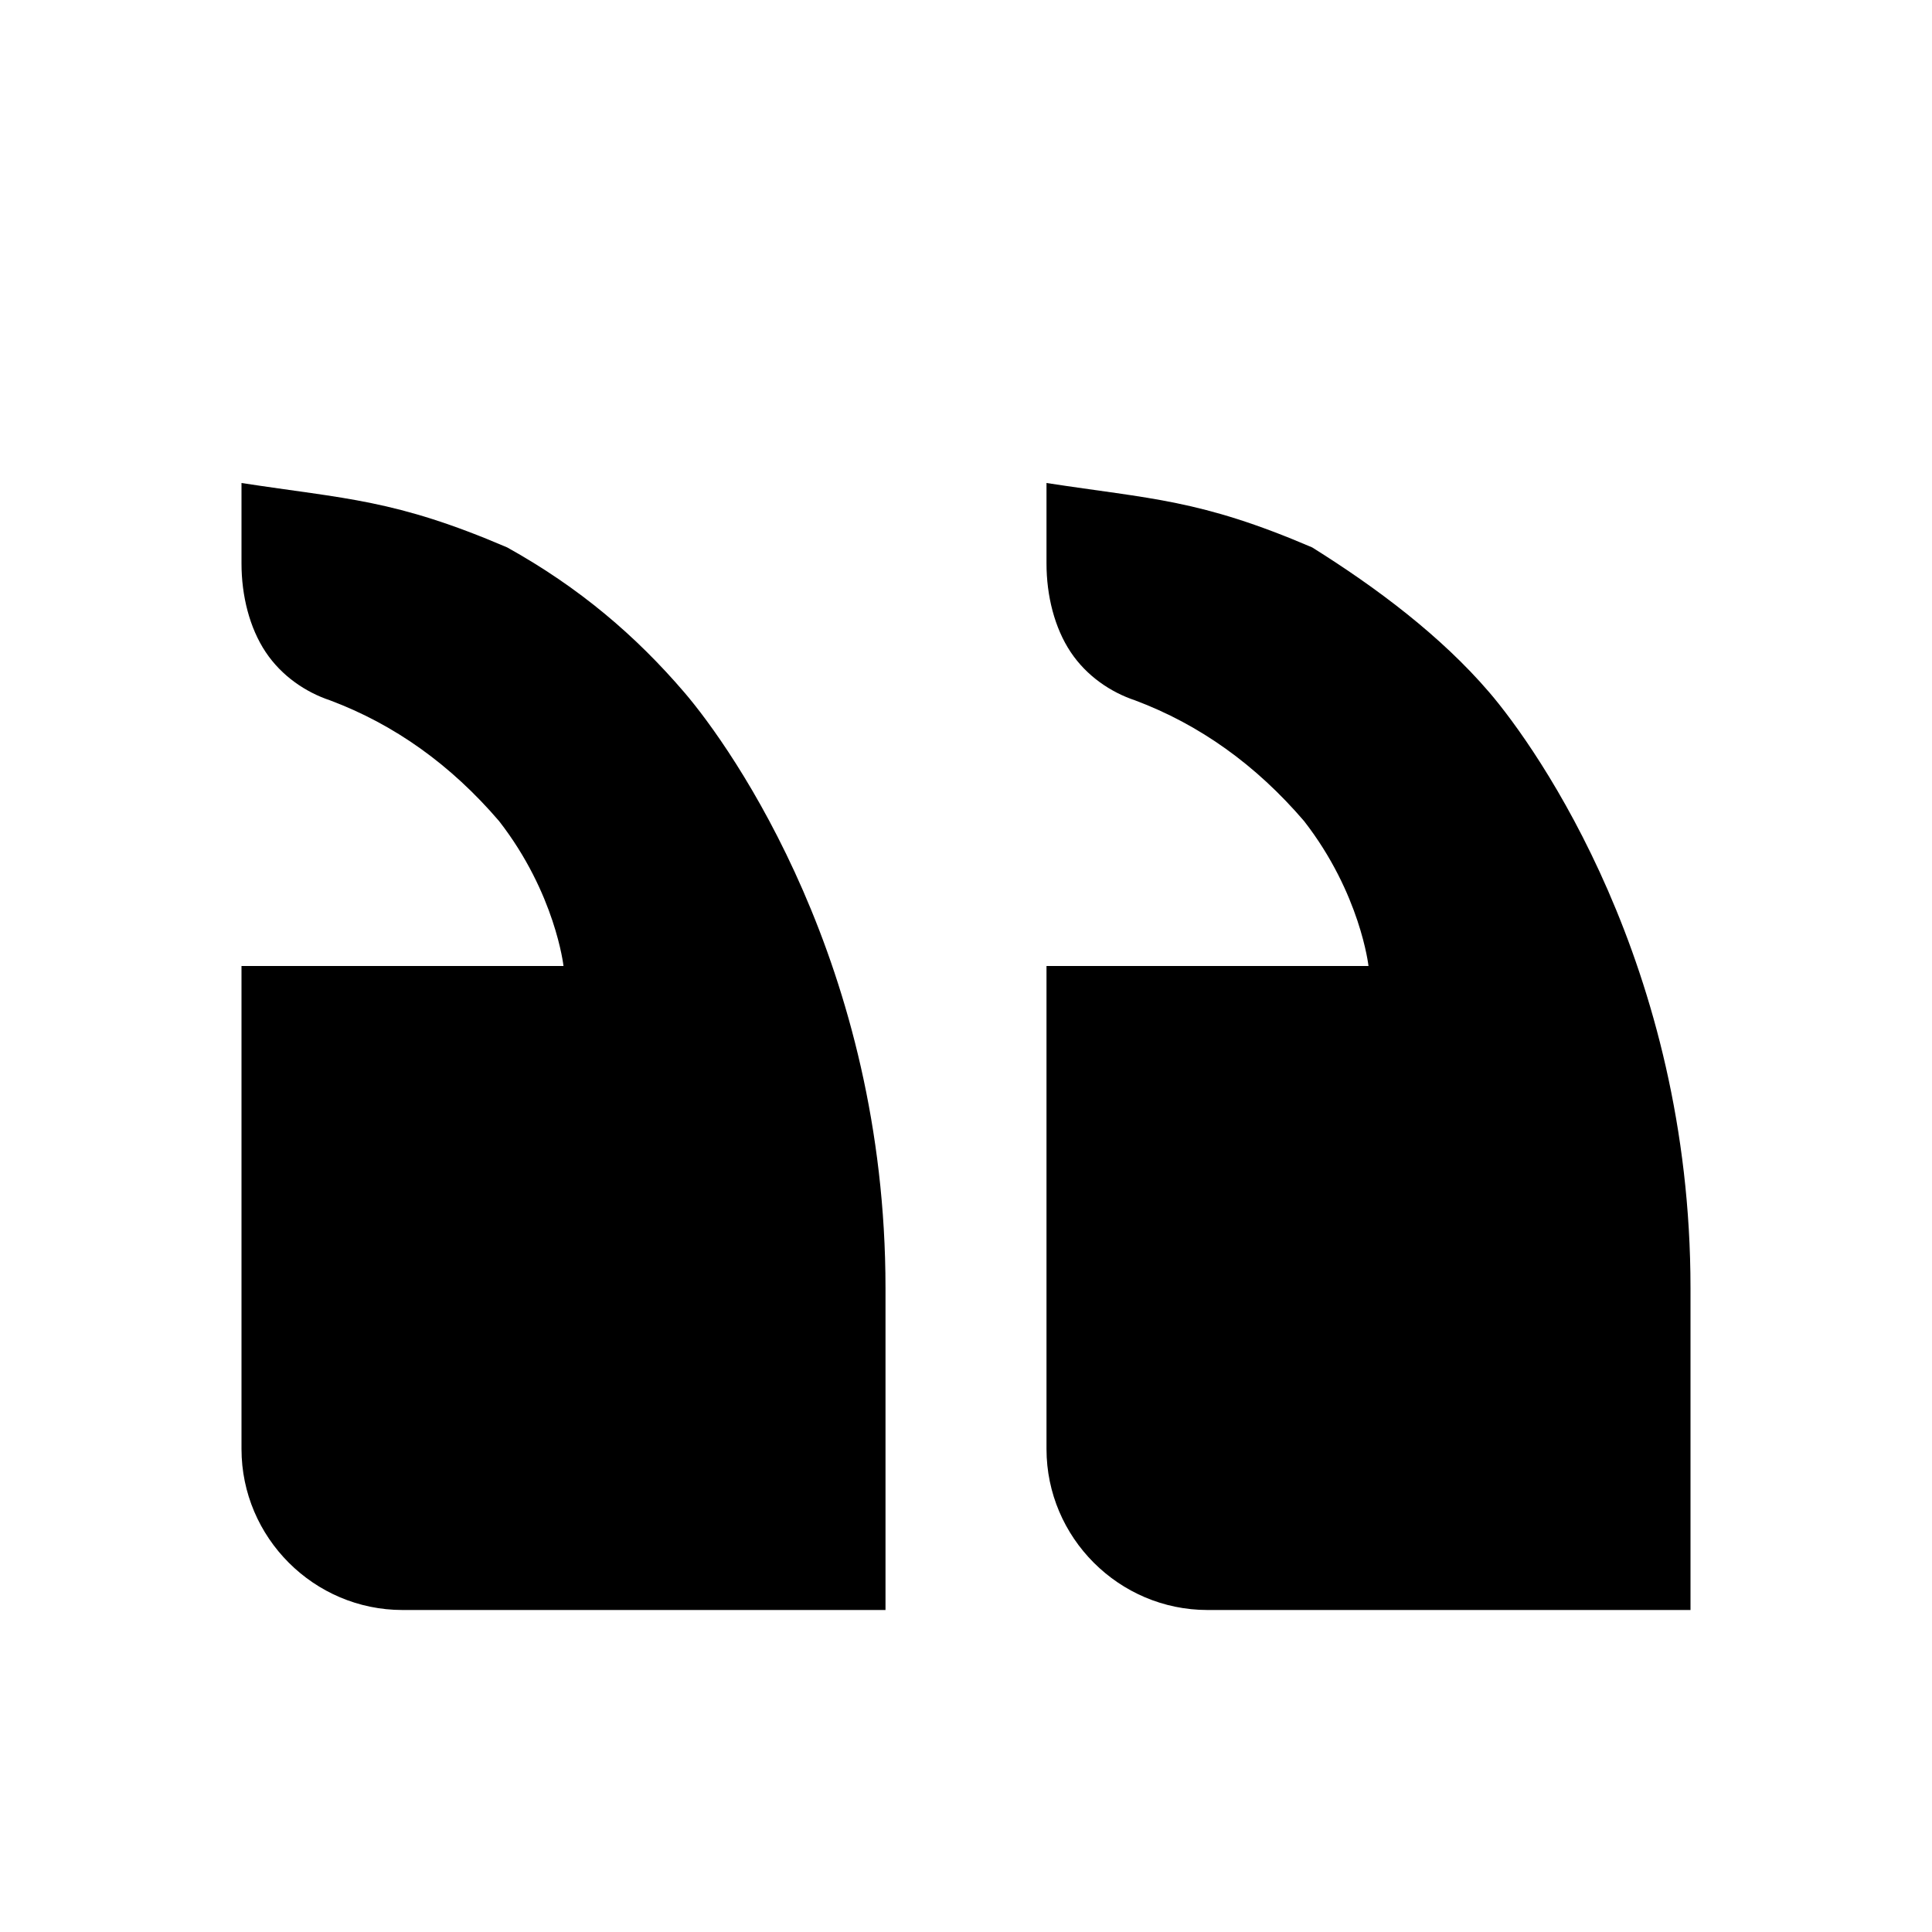
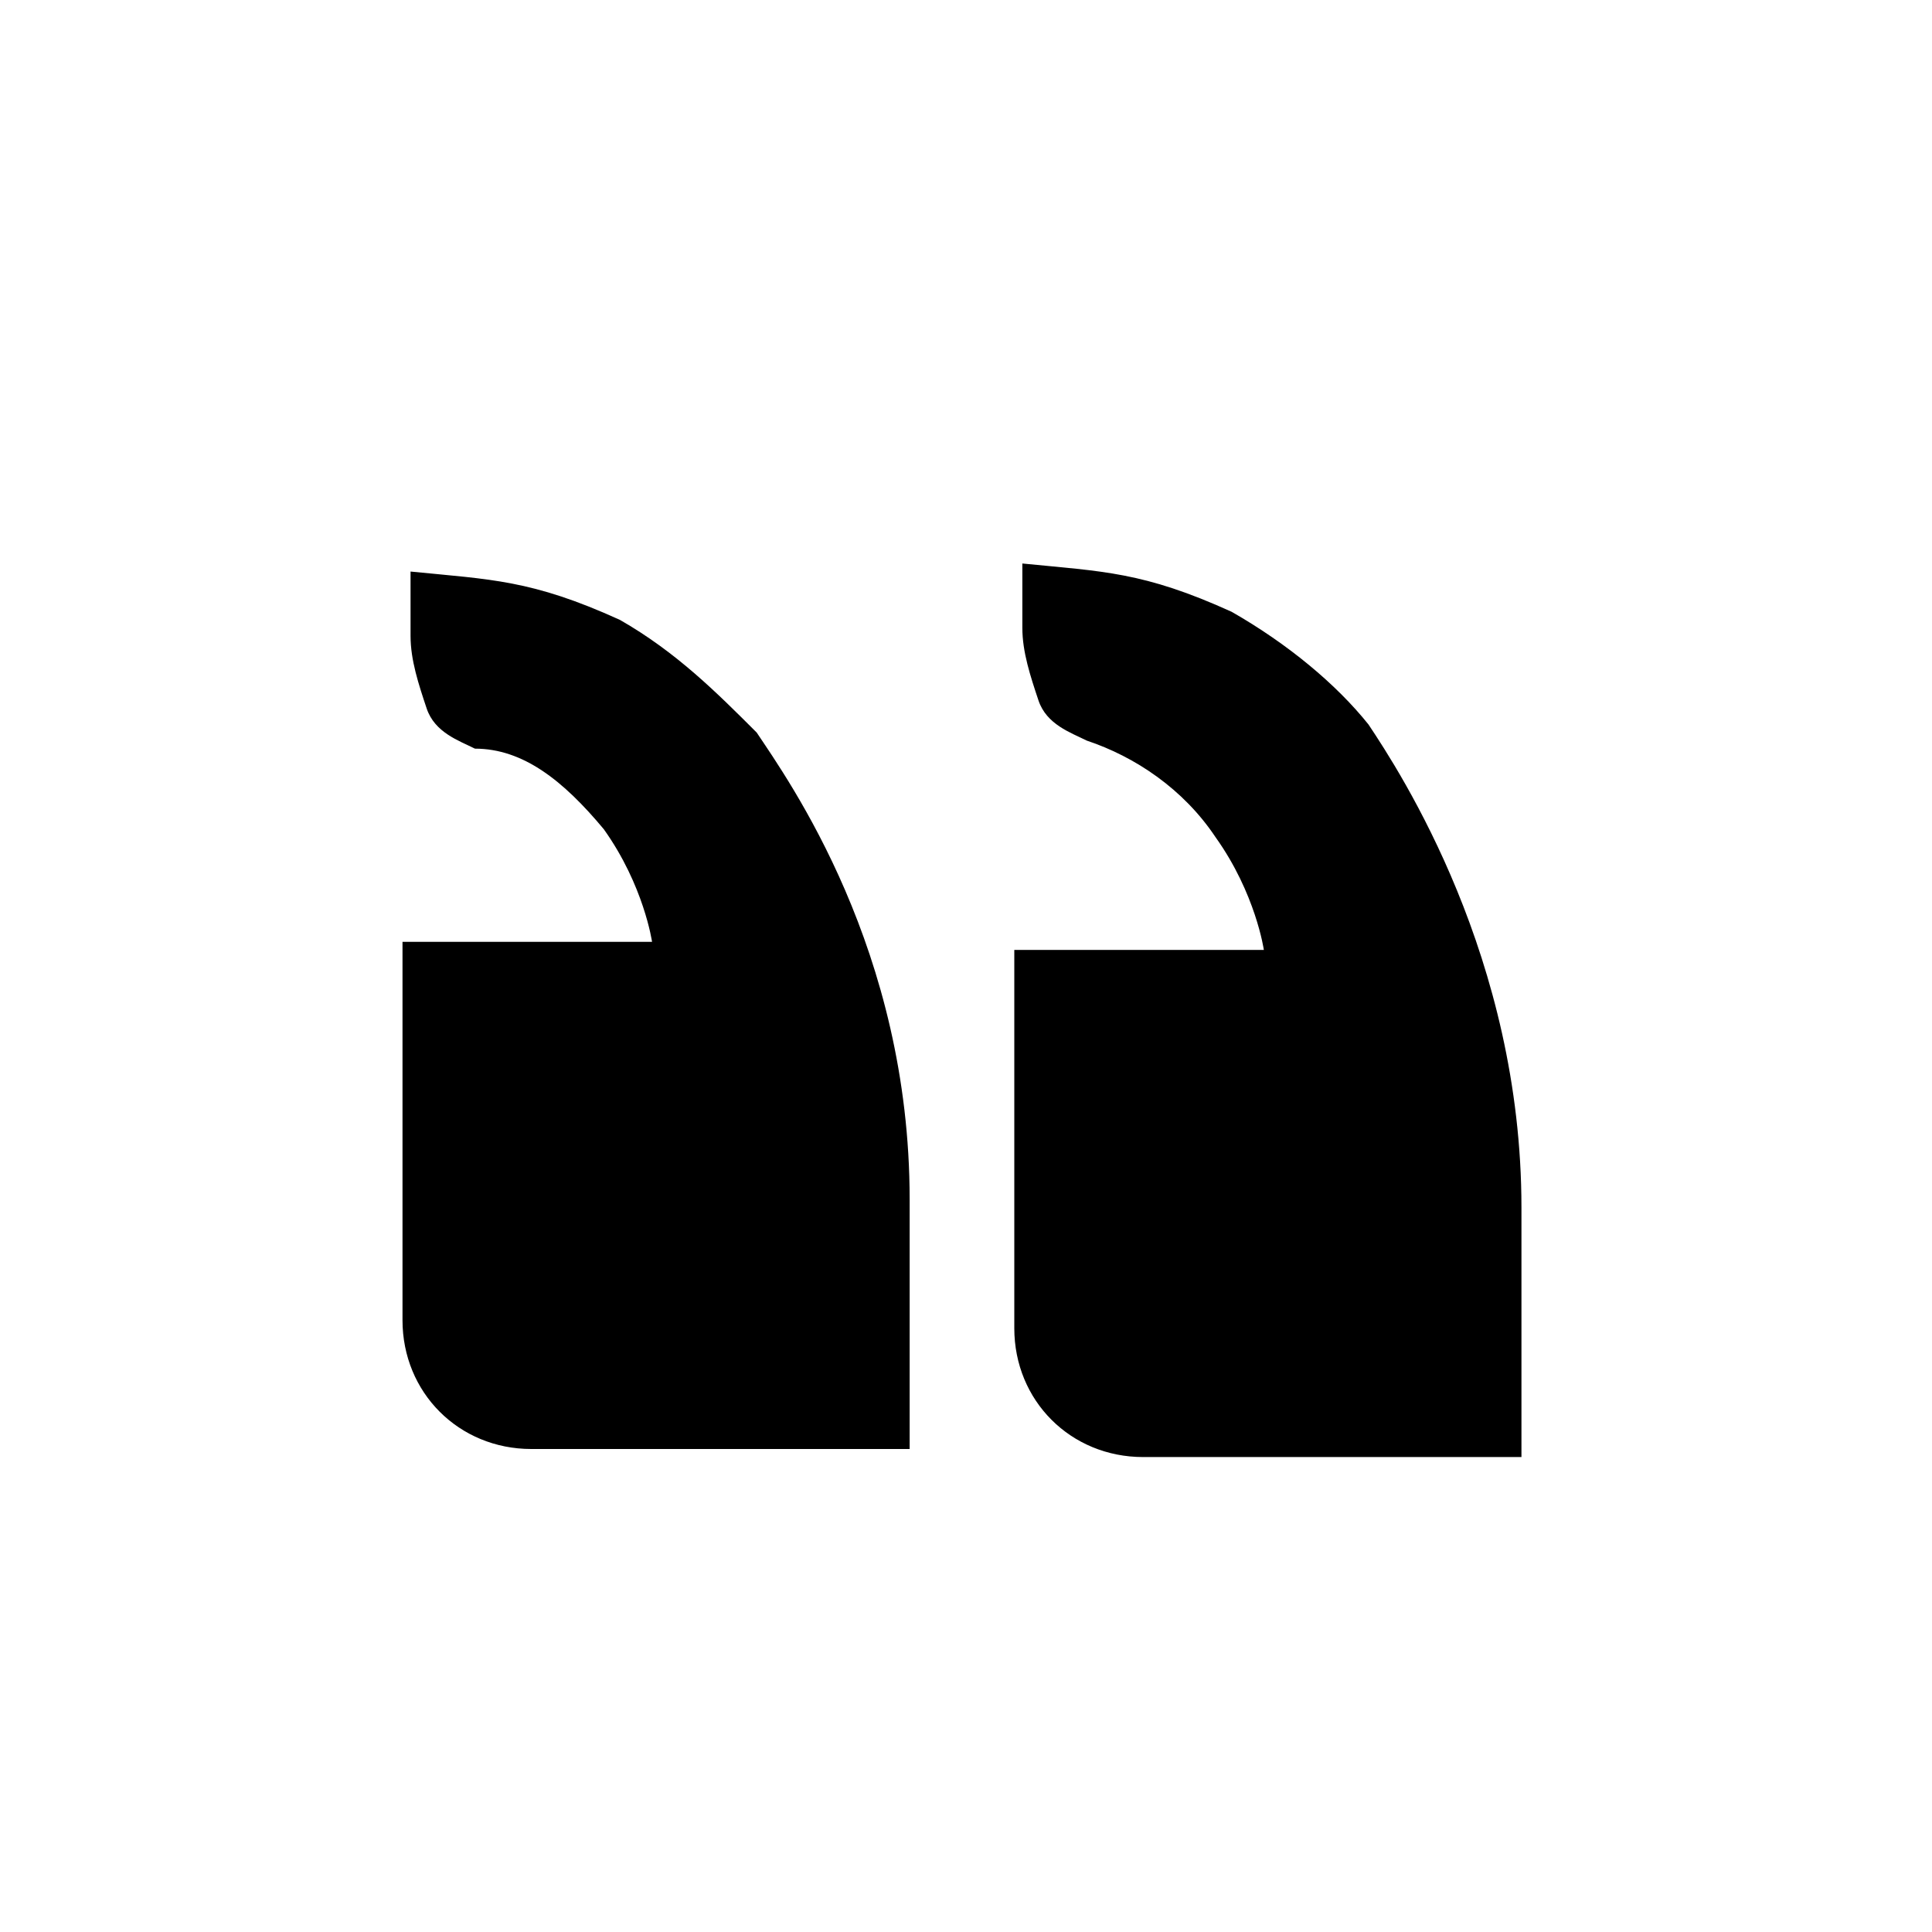
- <svg xmlns="http://www.w3.org/2000/svg" width="24" height="24" viewBox="0 0 24 24">
-   <g id="g552">
-     <path d="M4.1 8.7c-.3-.1-.6-.3-.8-.6-.2-.3-.3-.7-.3-1.1v-1c1.3.2 1.9.2 3.3.8.9.5 1.6 1.1 2.2 1.8.6.7 2.5 3.4 2.5 7.4v4h-6c-1.1 0-2-.9-2-2v-6h4s-.1-.9-.8-1.8c-.6-.7-1.3-1.2-2.1-1.5zm14.4-.1c.6.7 2.5 3.4 2.5 7.4v4h-6c-1.1 0-2-.9-2-2v-6h4s-.1-.9-.8-1.8c-.6-.7-1.3-1.2-2.1-1.5-.3-.1-.6-.3-.8-.6-.2-.3-.3-.7-.3-1.1v-1c1.3.2 1.9.2 3.3.8.8.5 1.6 1.1 2.2 1.8z" id="path554" />
+ <svg xmlns="http://www.w3.org/2000/svg" version="1.1" id="Layer_1" x="0px" y="0px" viewBox="-487 489 24 24" enable-background="new -487 489 24 24" xml:space="preserve">
+   <g>
+     <path d="M-479.5,499.3c0.5,0.7,0.6,1.4,0.6,1.4h-3.1v4.7c0,0.9,0.7,1.6,1.6,1.6h4.7v-3.1c0-3.1-1.5-5.2-1.9-5.8   c-0.5-0.5-1-1-1.7-1.4c-1.1-0.5-1.6-0.5-2.6-0.6v0.8c0,0.3,0.1,0.6,0.2,0.9s0.4,0.4,0.6,0.5C-480.5,498.3-480,498.7-479.5,499.3z    M-471.7,496.6c-1.1-0.5-1.6-0.5-2.6-0.6v0.8c0,0.3,0.1,0.6,0.2,0.9s0.4,0.4,0.6,0.5c0.6,0.2,1.2,0.6,1.6,1.2   c0.5,0.7,0.6,1.4,0.6,1.4h-3.1v4.7c0,0.9,0.7,1.6,1.6,1.6h4.7V504c0-3.1-1.5-5.4-1.9-6C-470.4,497.5-471,497-471.7,496.6z" />
  </g>
</svg>
